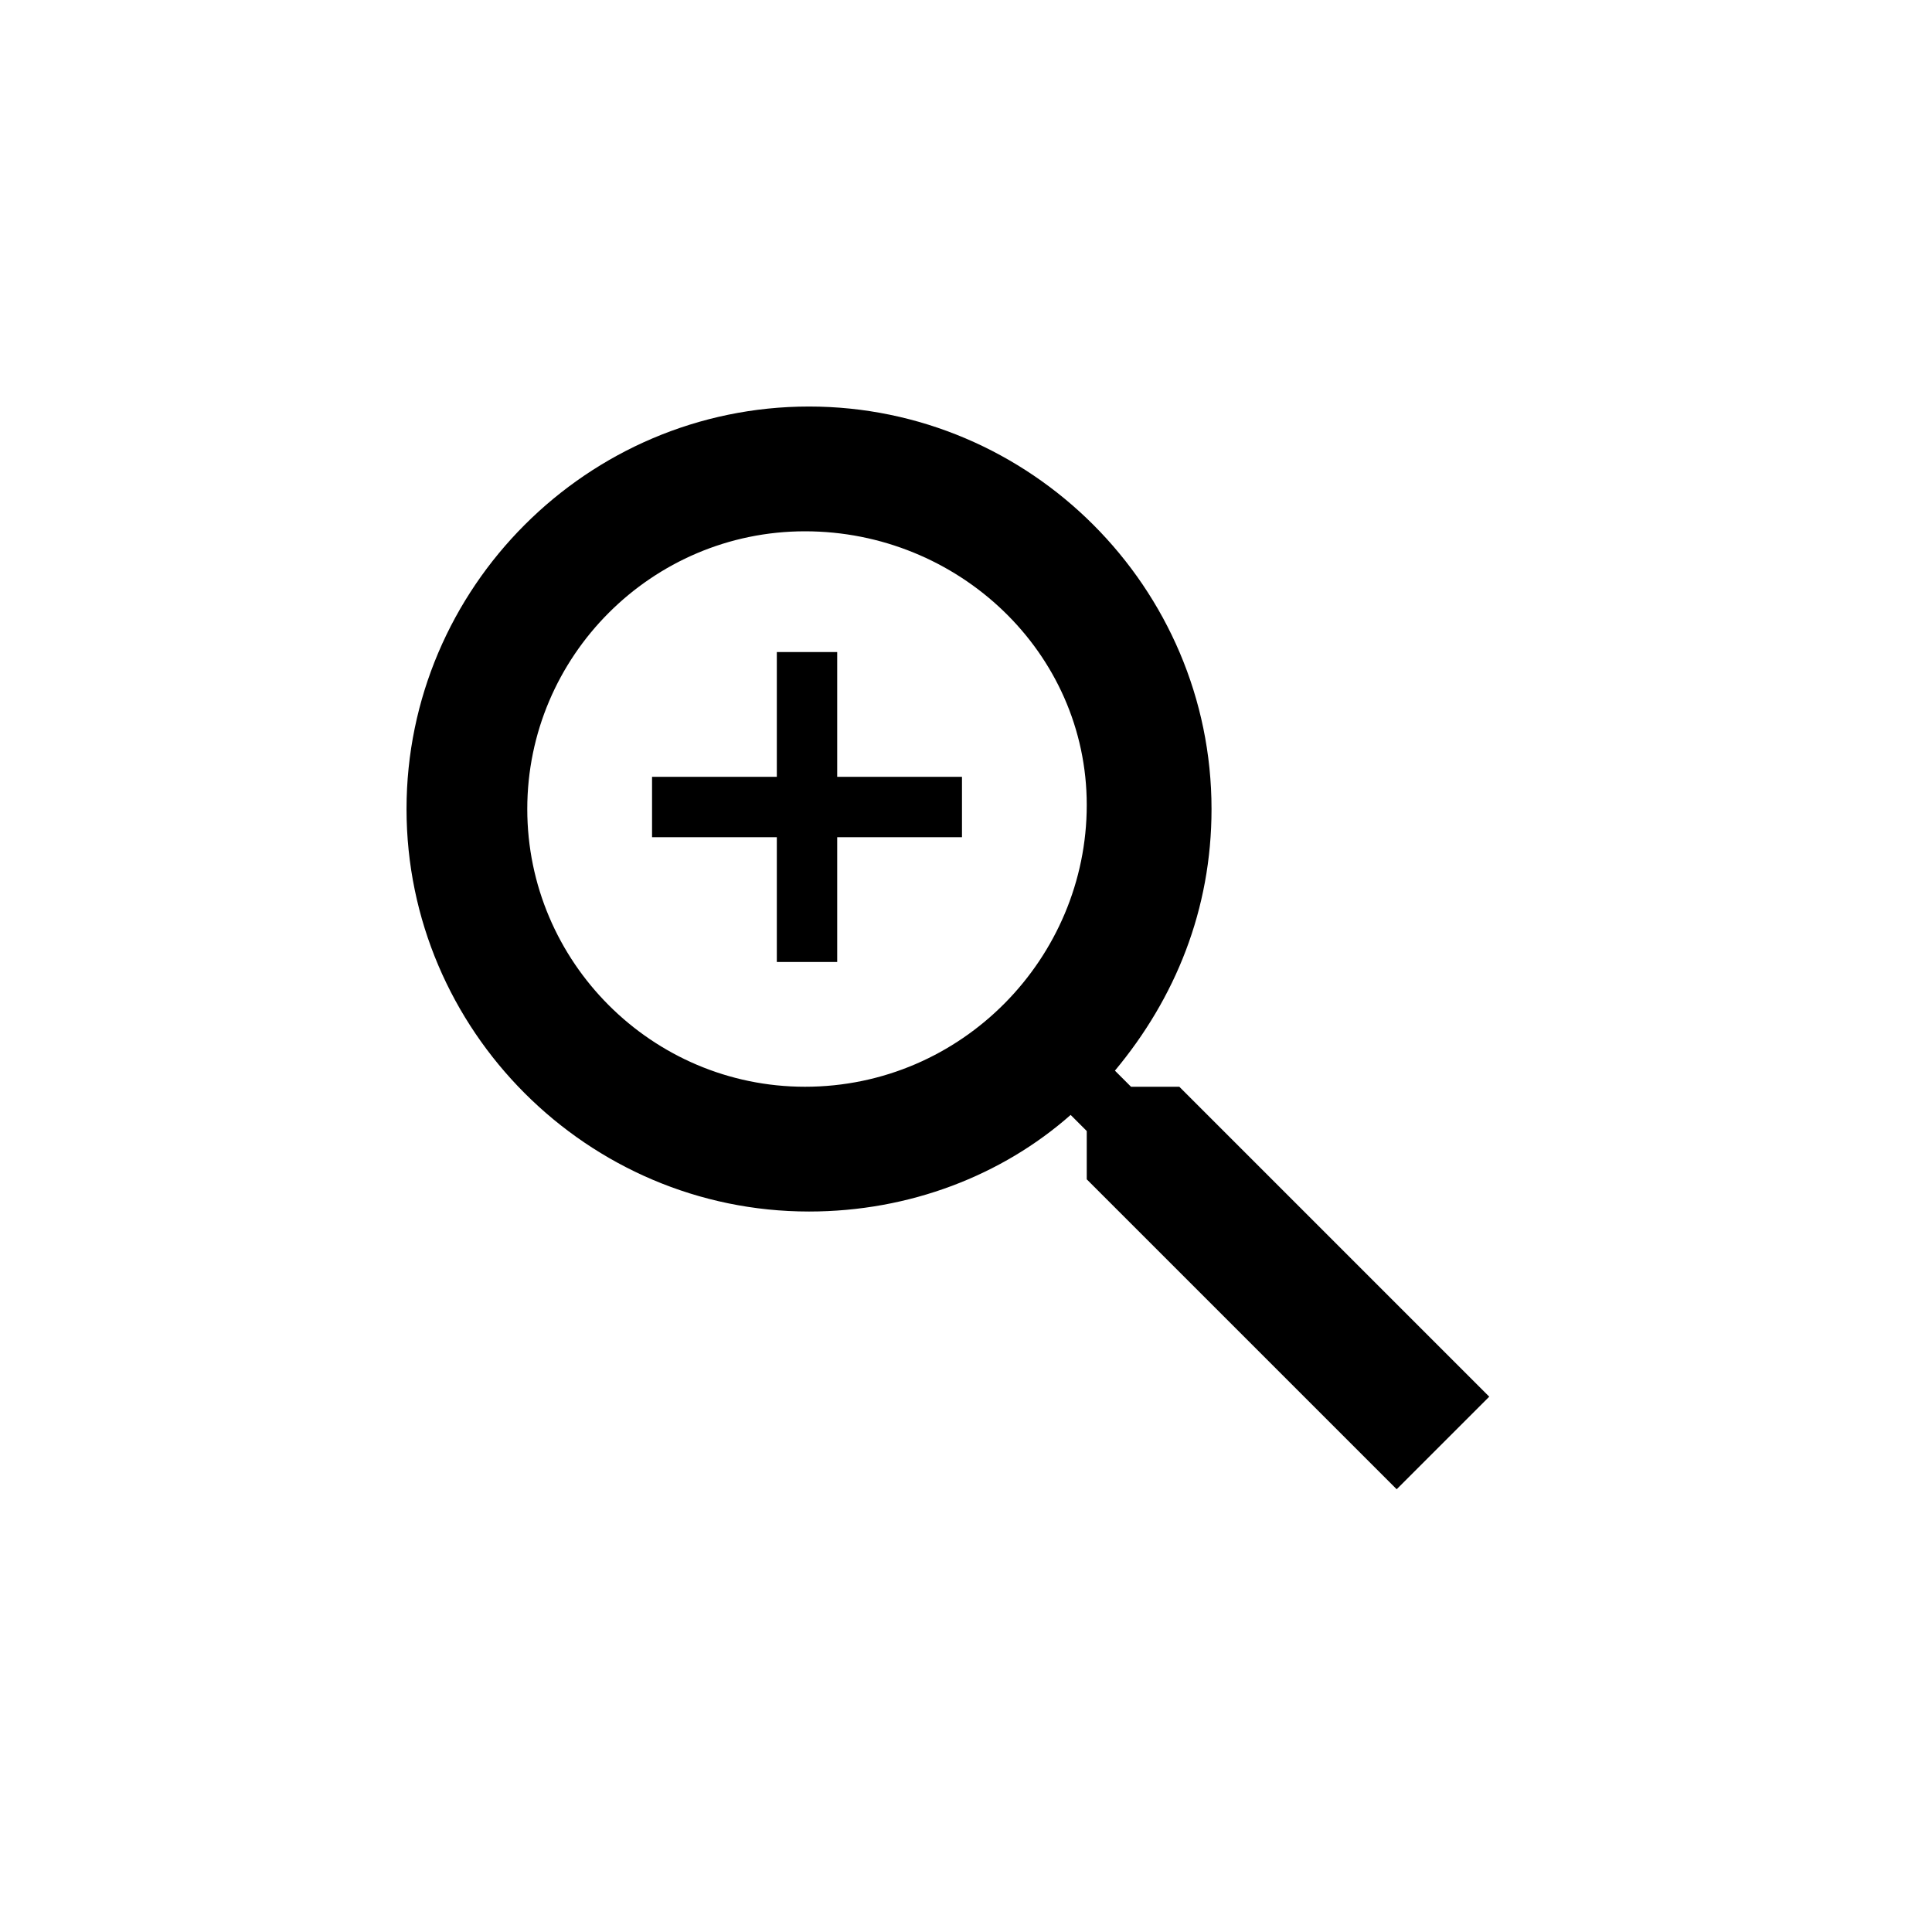
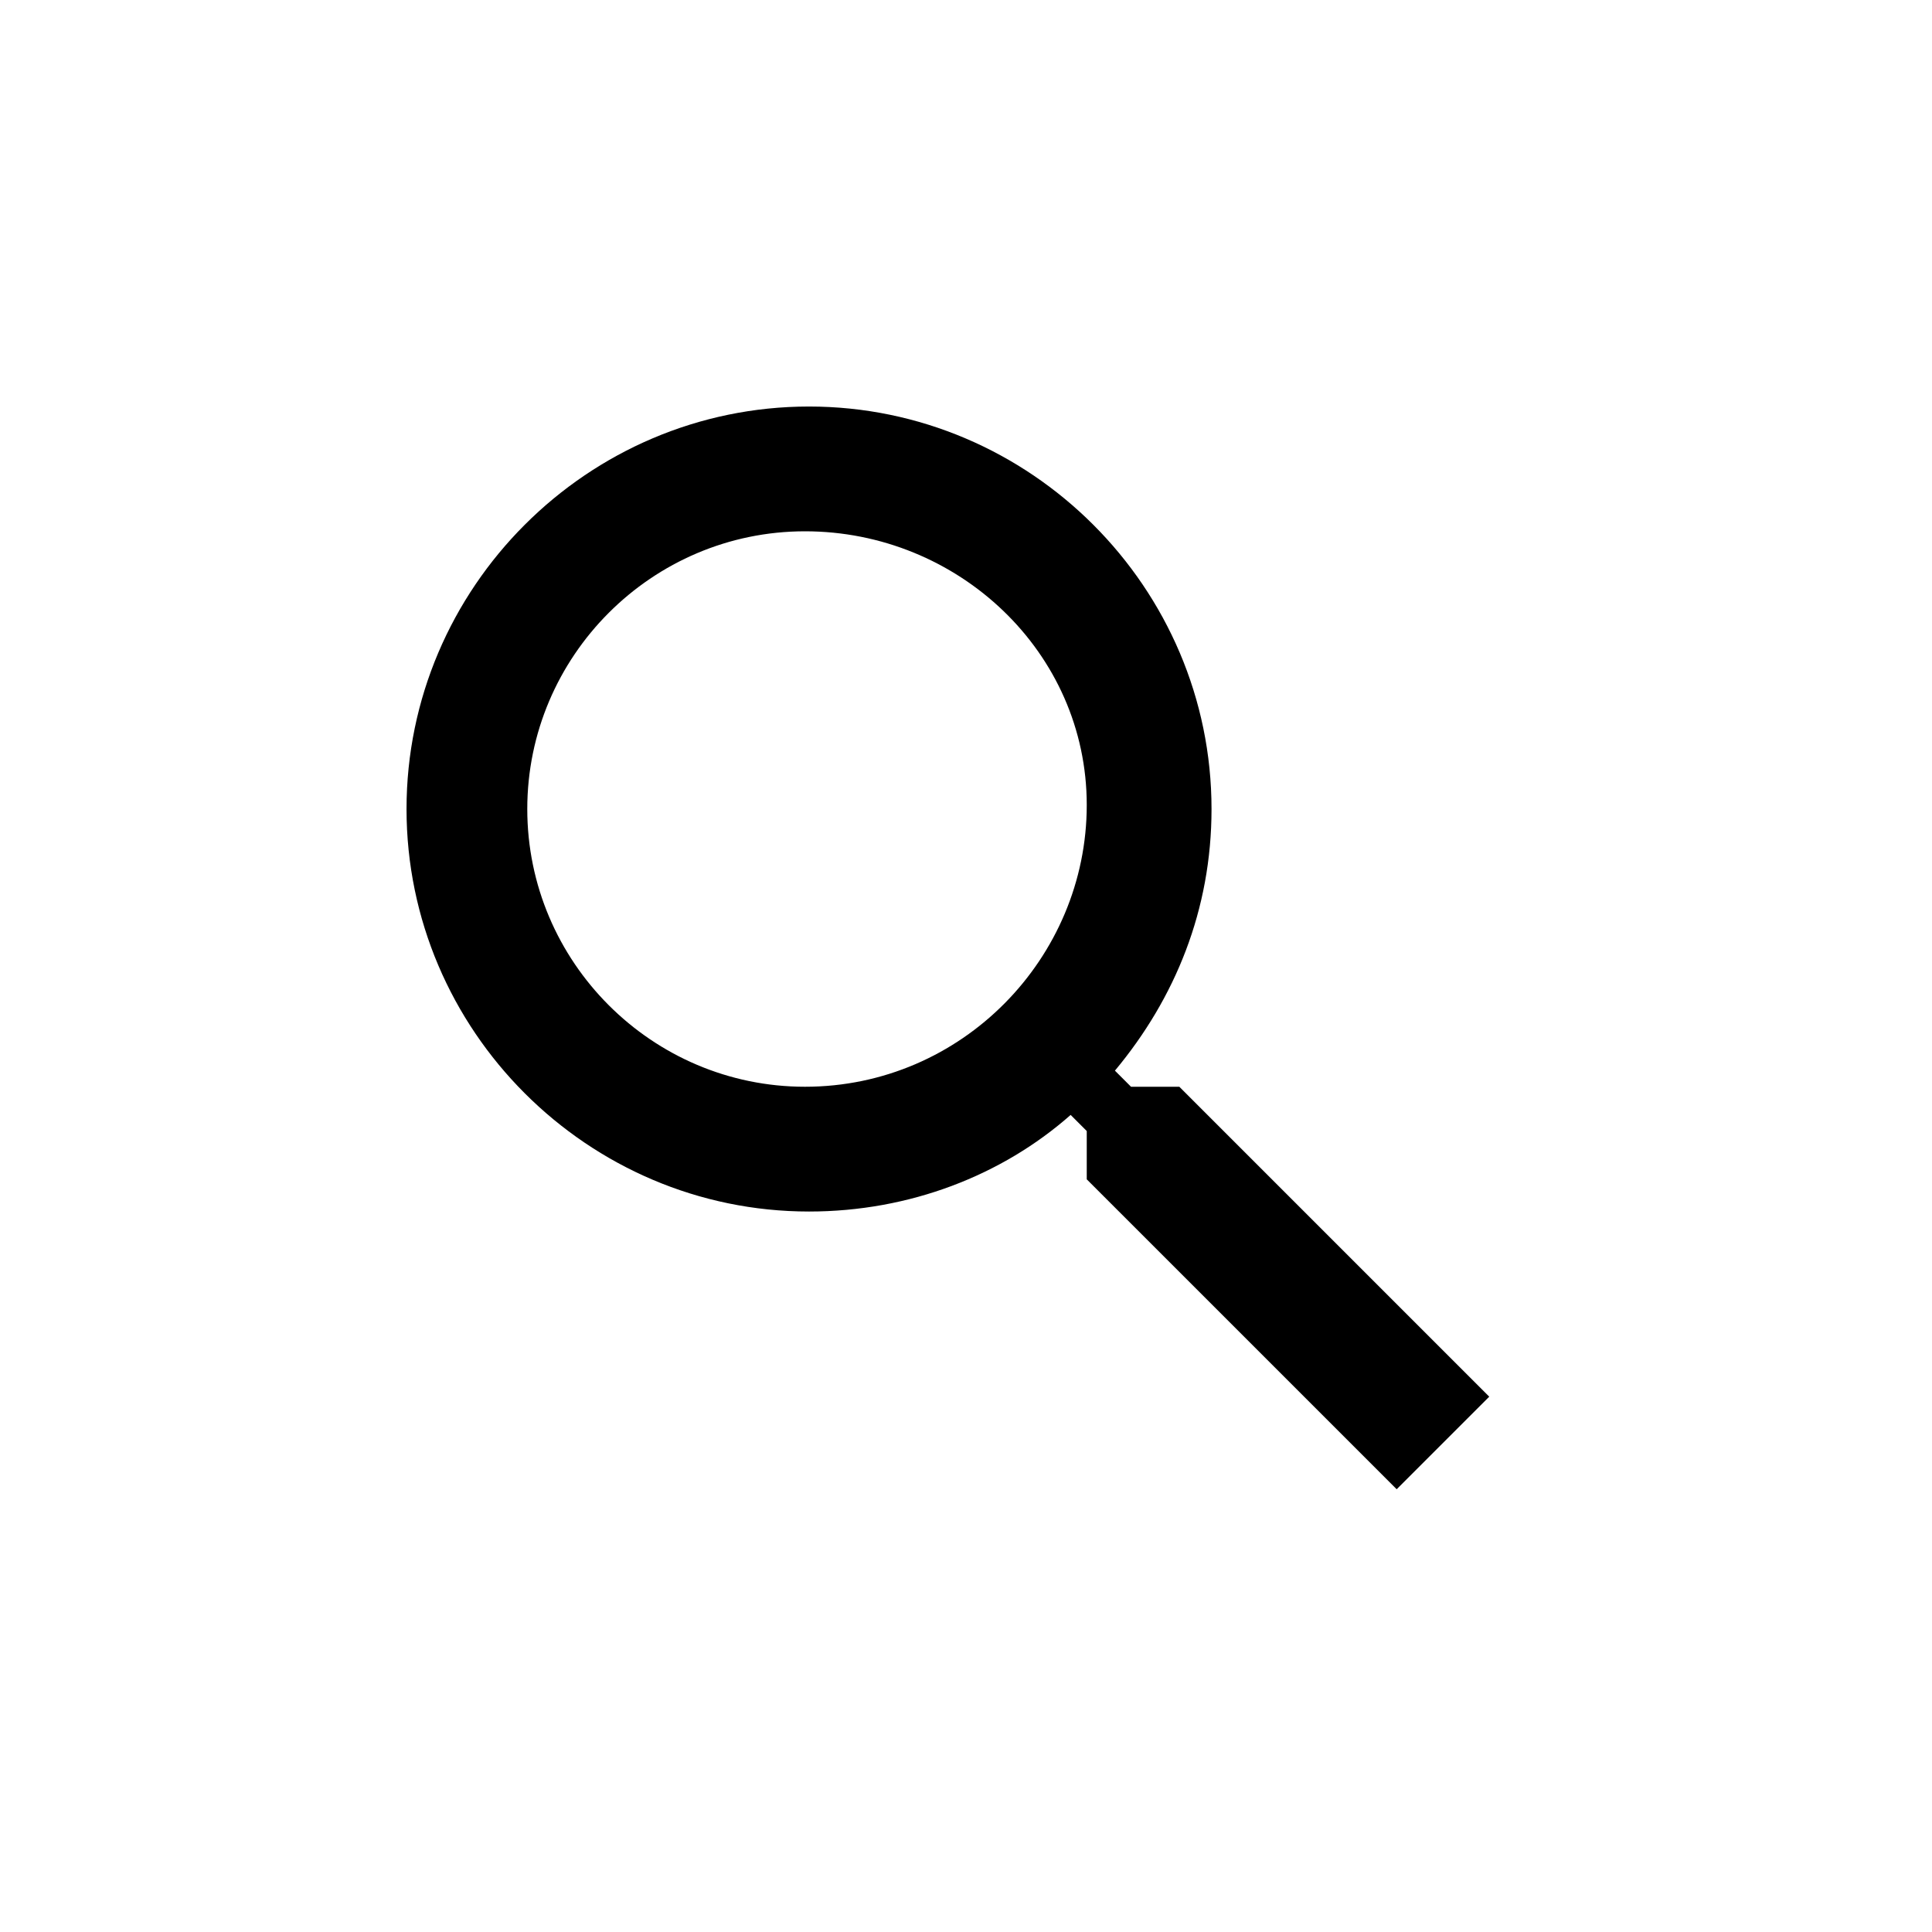
<svg xmlns="http://www.w3.org/2000/svg" version="1.1" x="0px" y="0px" viewBox="0 0 48 48" style="enable-background:new 0 0 48 48;" xml:space="preserve">
  <path d="M28.1,27l-0.4-0.4c1.5-1.8,2.4-4,2.4-6.5c0-5.5-4.5-10-10-10s-10,4.5-10,10s4.5,10,10,10      c2.5,0,4.8-0.9,6.5-2.4l0.4,0.4v1.2l7.7,7.7l2.3-2.3L29.3,27H28.1z M20,27c-3.8,0-6.9-3.1-6.9-6.9s3.1-6.9,6.9-6.9S27,16.2,27,20      S23.9,27,20,27z" />
-   <polygon points="20.8,16.2 19.3,16.2 19.3,19.3 16.2,19.3 16.2,20.8 19.3,20.8 19.3,23.9 20.8,23.9 20.8,20.8      23.9,20.8 23.9,19.3 20.8,19.3" />
</svg>
